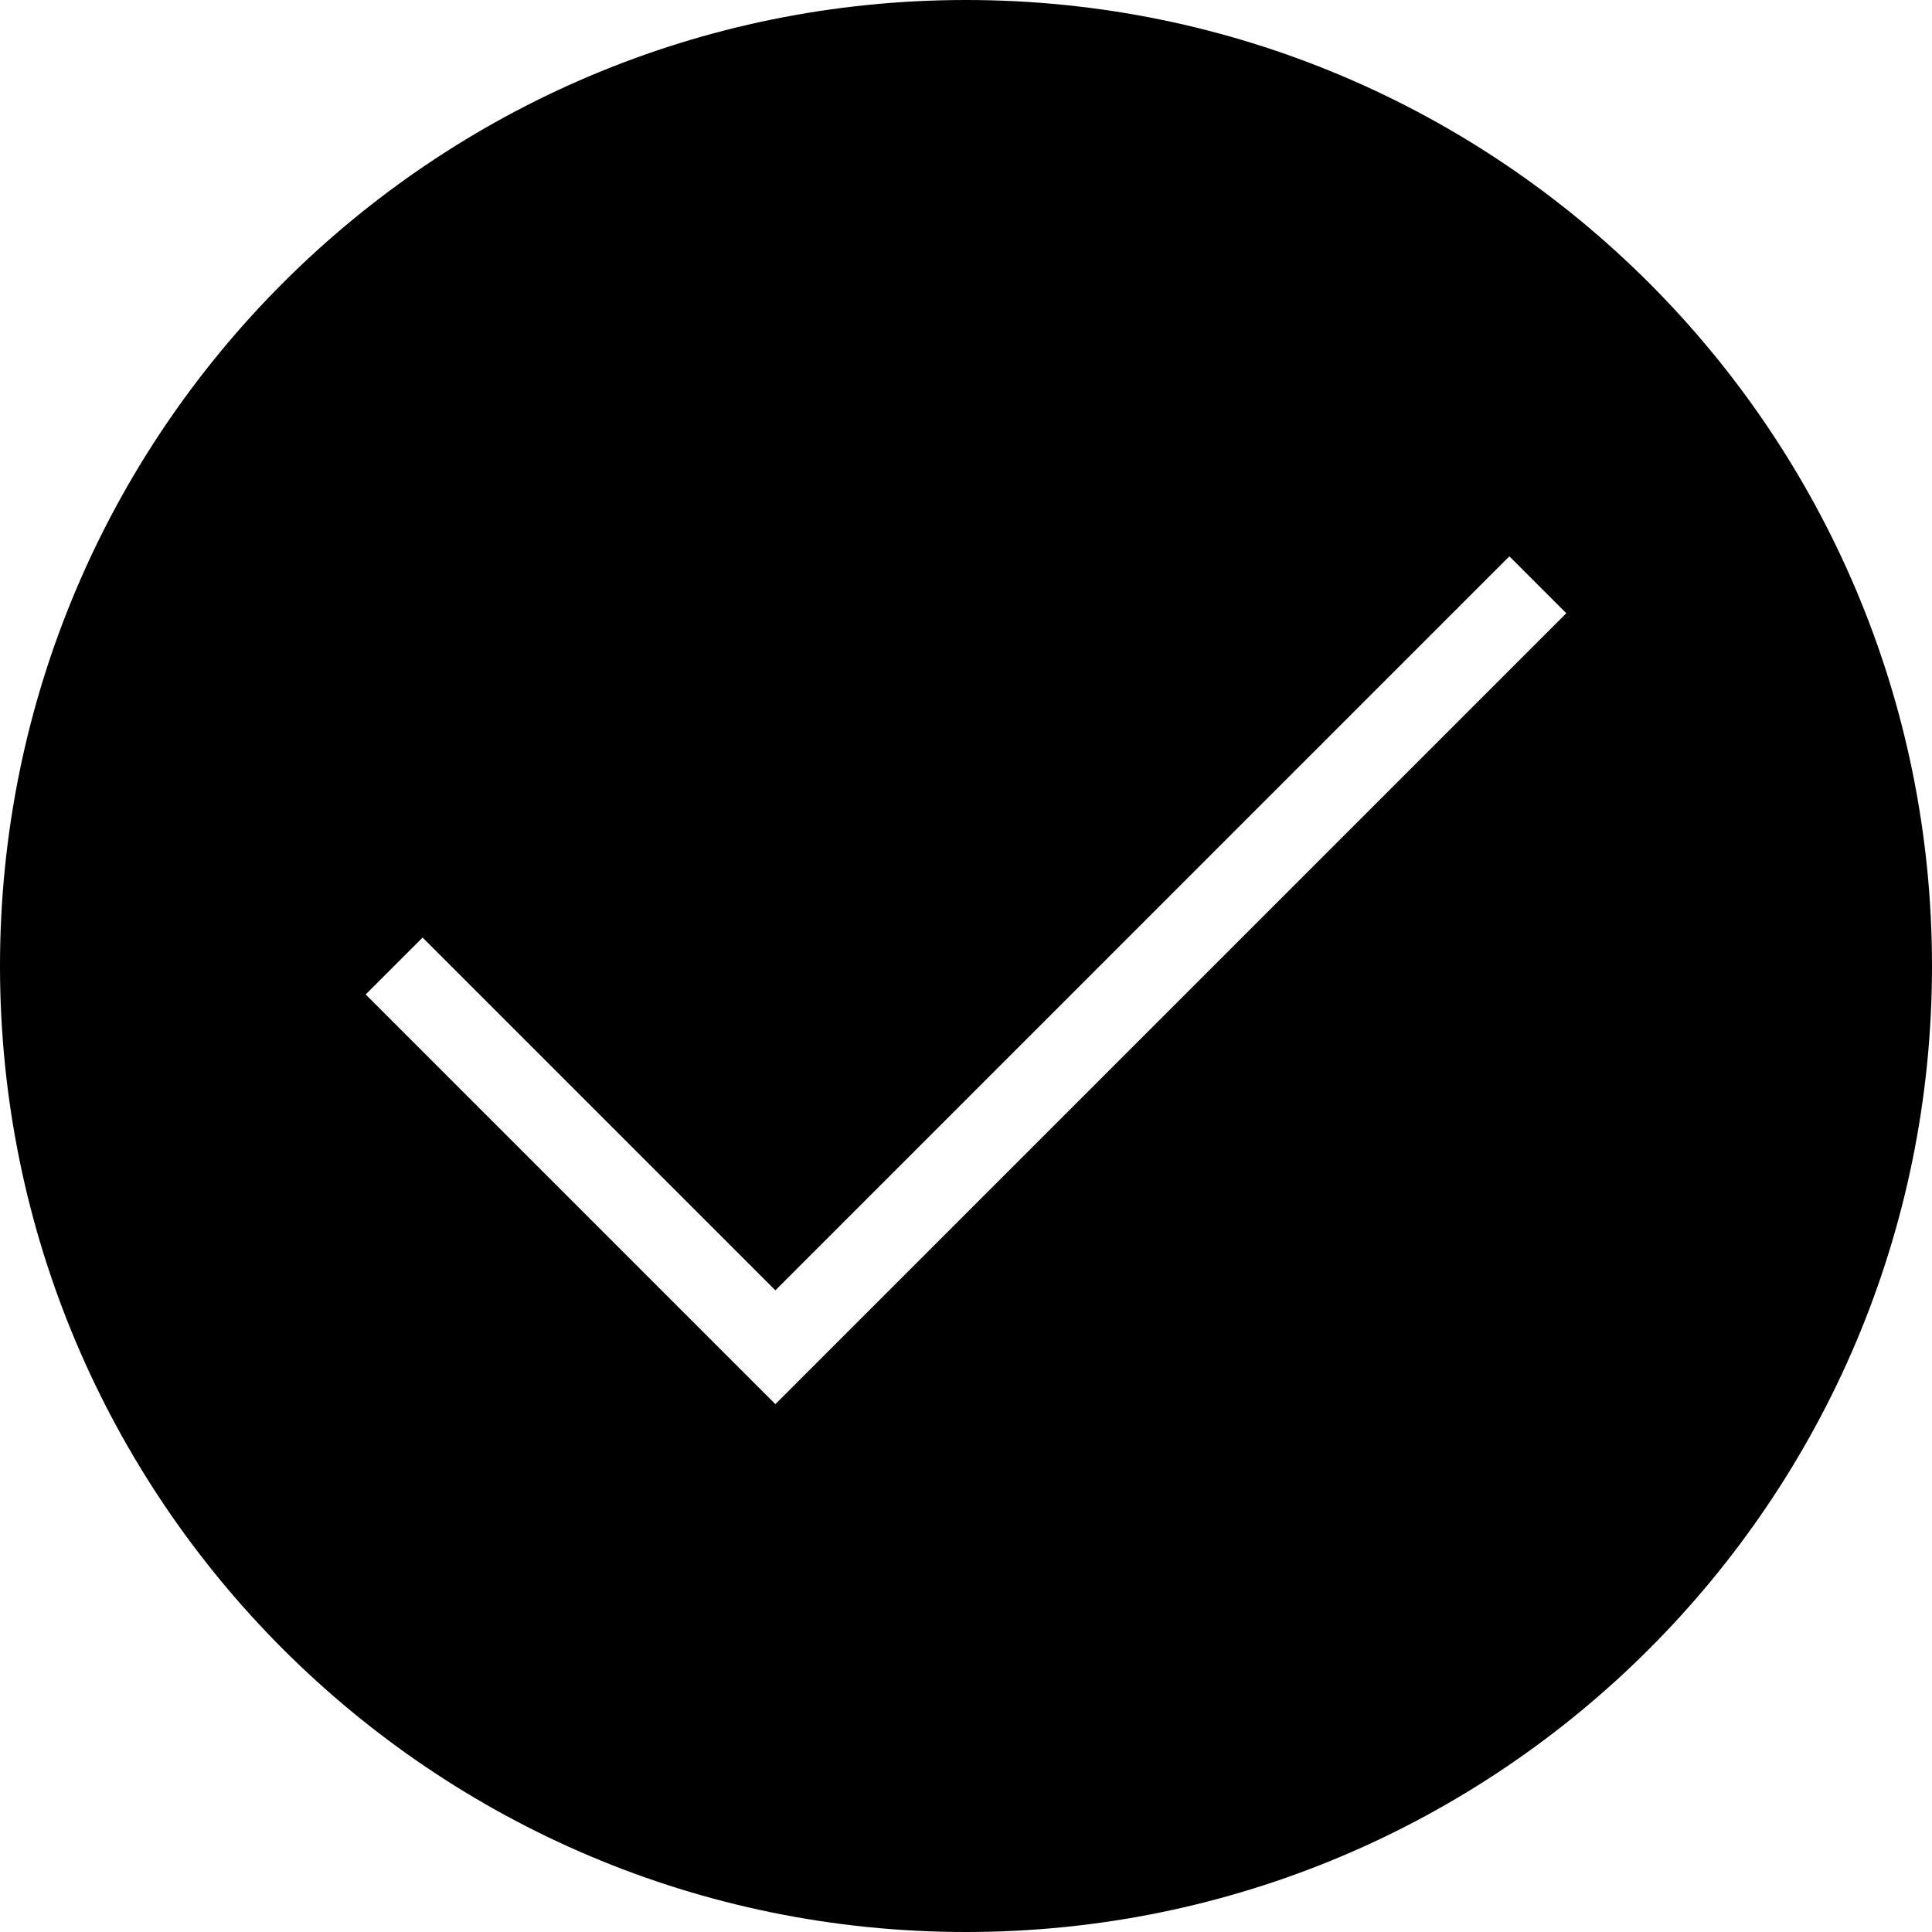
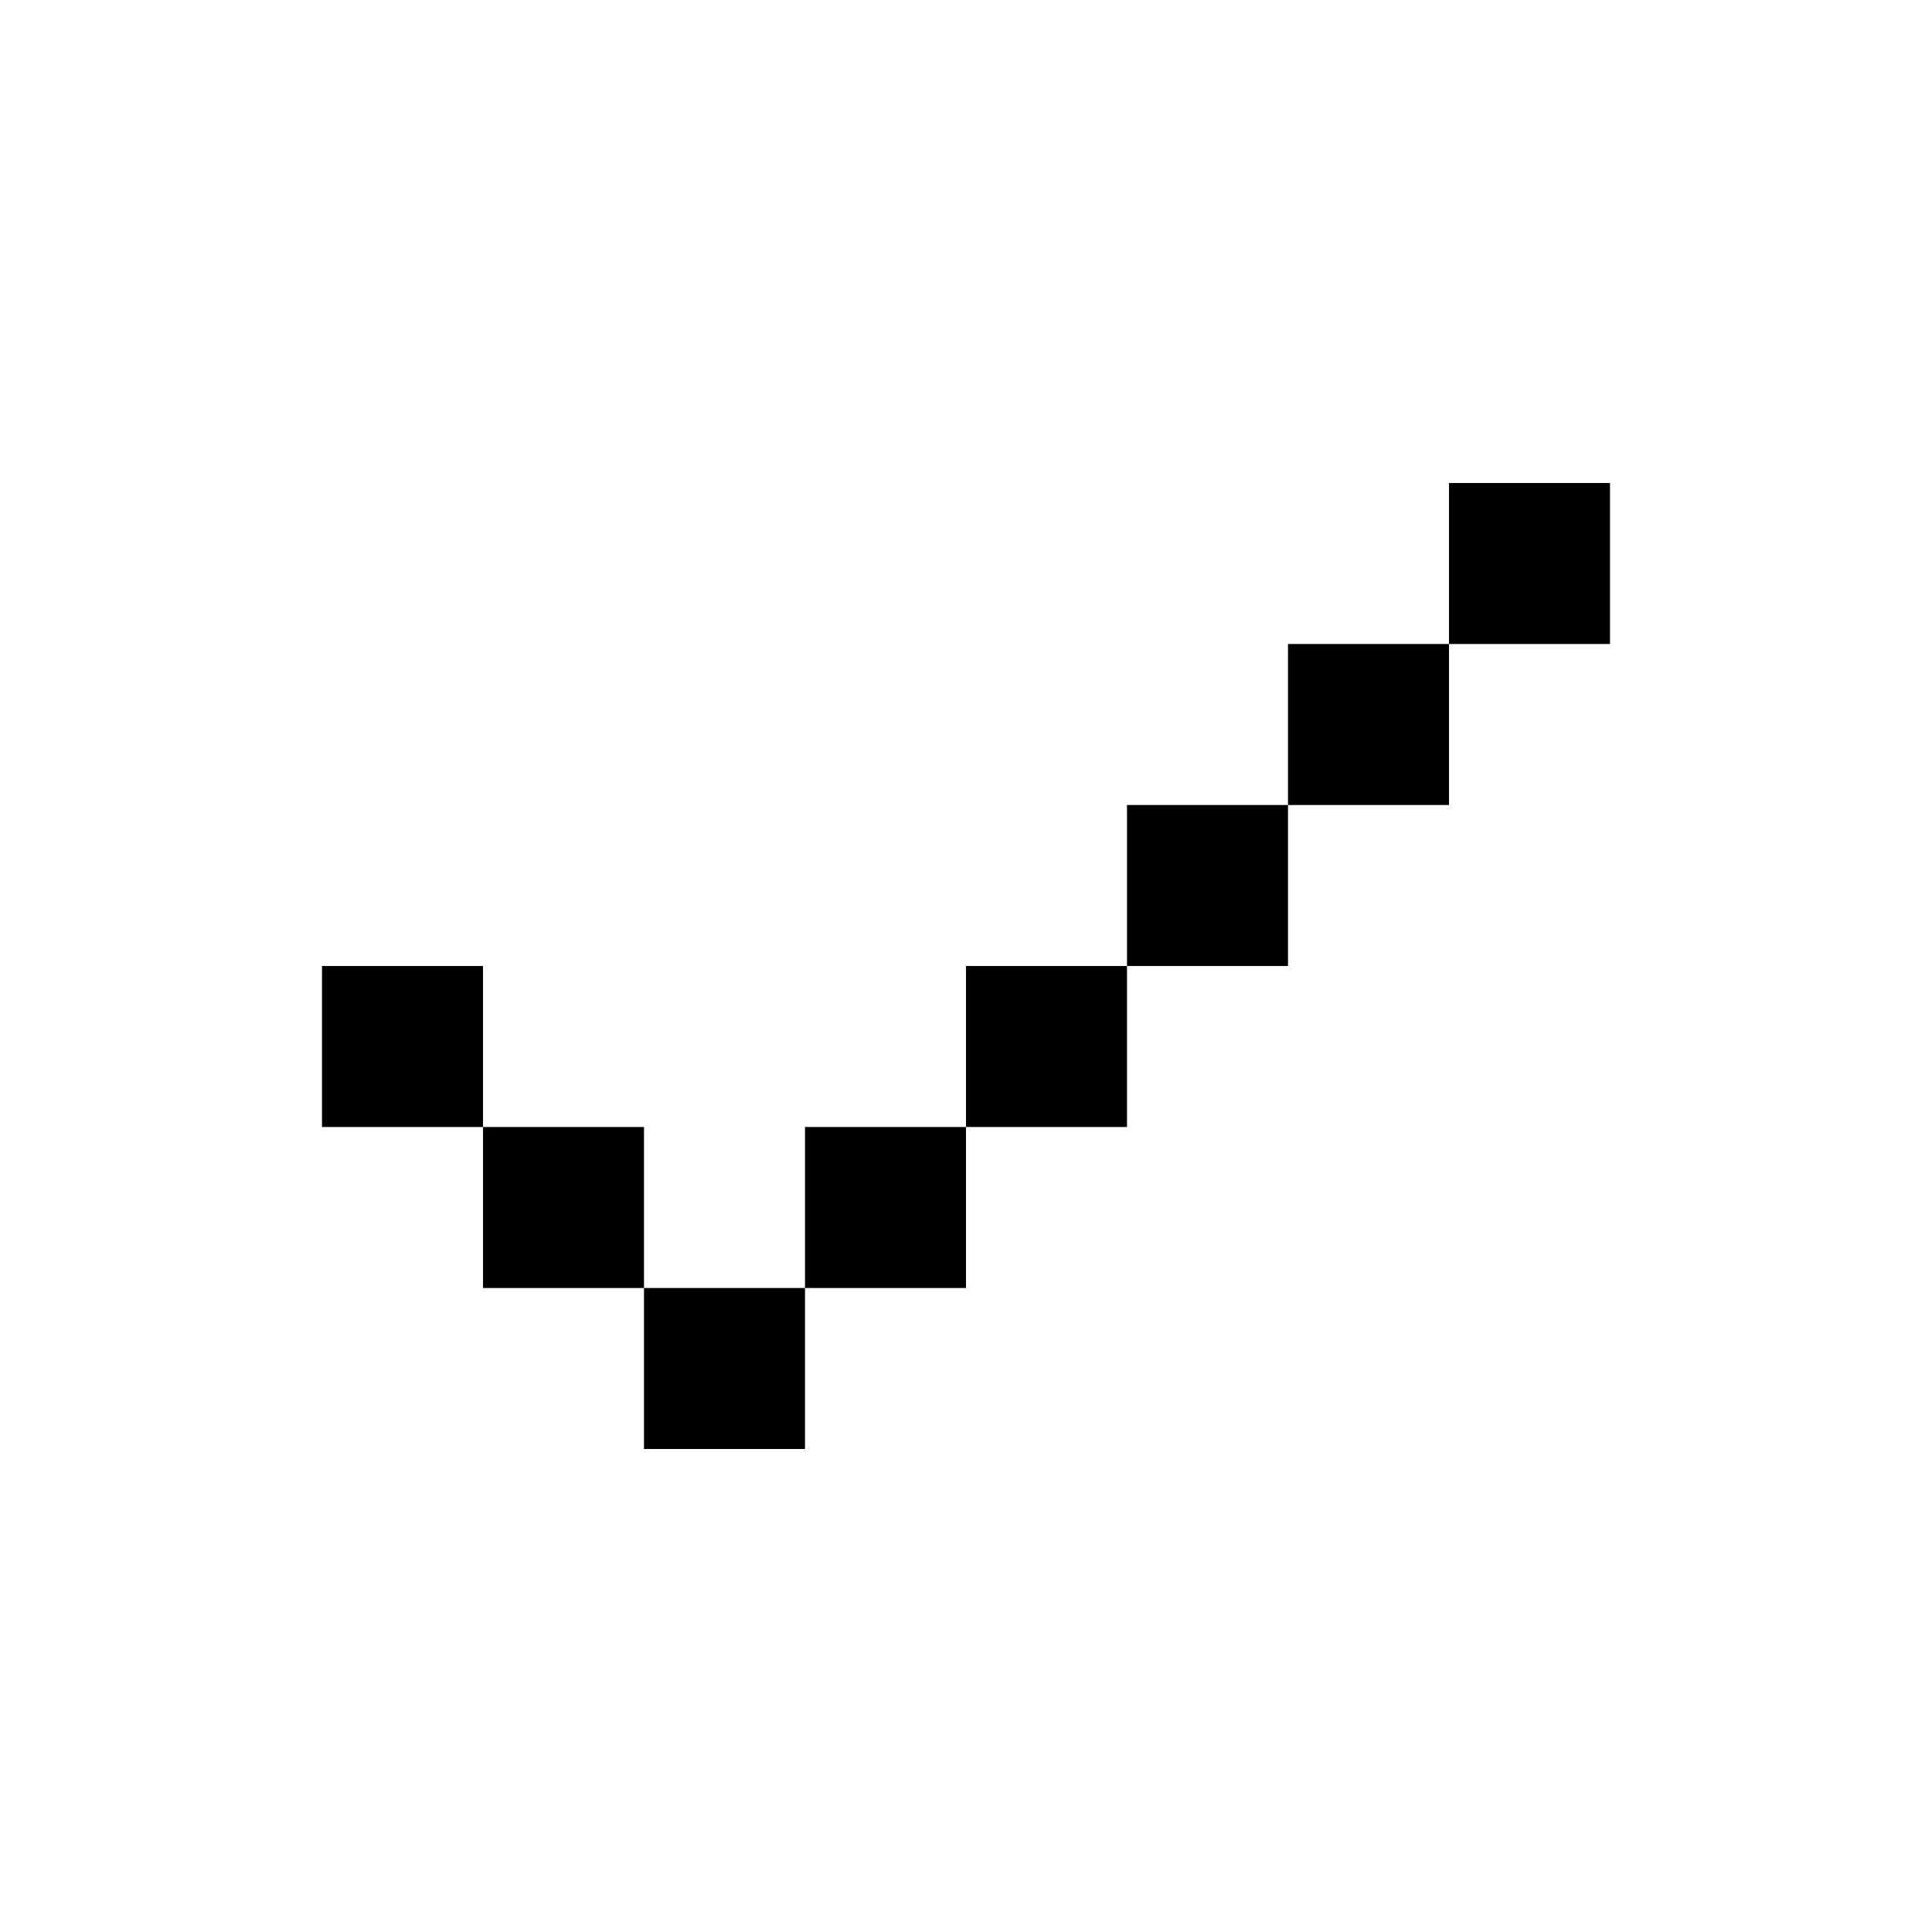
- <svg xmlns="http://www.w3.org/2000/svg" fill="#000000" height="800px" width="800px" version="1.1" id="Layer_1" viewBox="0 0 472.615 472.615" xml:space="preserve">
-   <g>
-     <g>
-       <path d="M236.308,0C105.799,0,0,105.798,0,236.308c0,130.507,105.799,236.308,236.308,236.308    c130.509,0,236.308-105.801,236.308-236.308C472.615,105.798,366.816,0,236.308,0z M189.676,343.493L89.455,243.272l13.923-13.923    l86.298,86.299l179.557-179.558l13.923,13.923L189.676,343.493z" />
-     </g>
+ <svg xmlns="http://www.w3.org/2000/svg" width="64px" height="64px" viewBox="0 0 24 24" fill="none">
+   <g id="SVGRepo_bgCarrier" stroke-width="0" />
+   <g id="SVGRepo_tracerCarrier" stroke-linecap="round" stroke-linejoin="round" />
+   <g id="SVGRepo_iconCarrier">
+     <path d="M18 6h2v2h-2V6zm-2 4V8h2v2h-2zm-2 2v-2h2v2h-2zm-2 2h2v-2h-2v2zm-2 2h2v-2h-2v2zm-2 0v2h2v-2H8zm-2-2h2v2H6v-2zm0 0H4v-2h2v2z" fill="#000000" />
  </g>
</svg>
